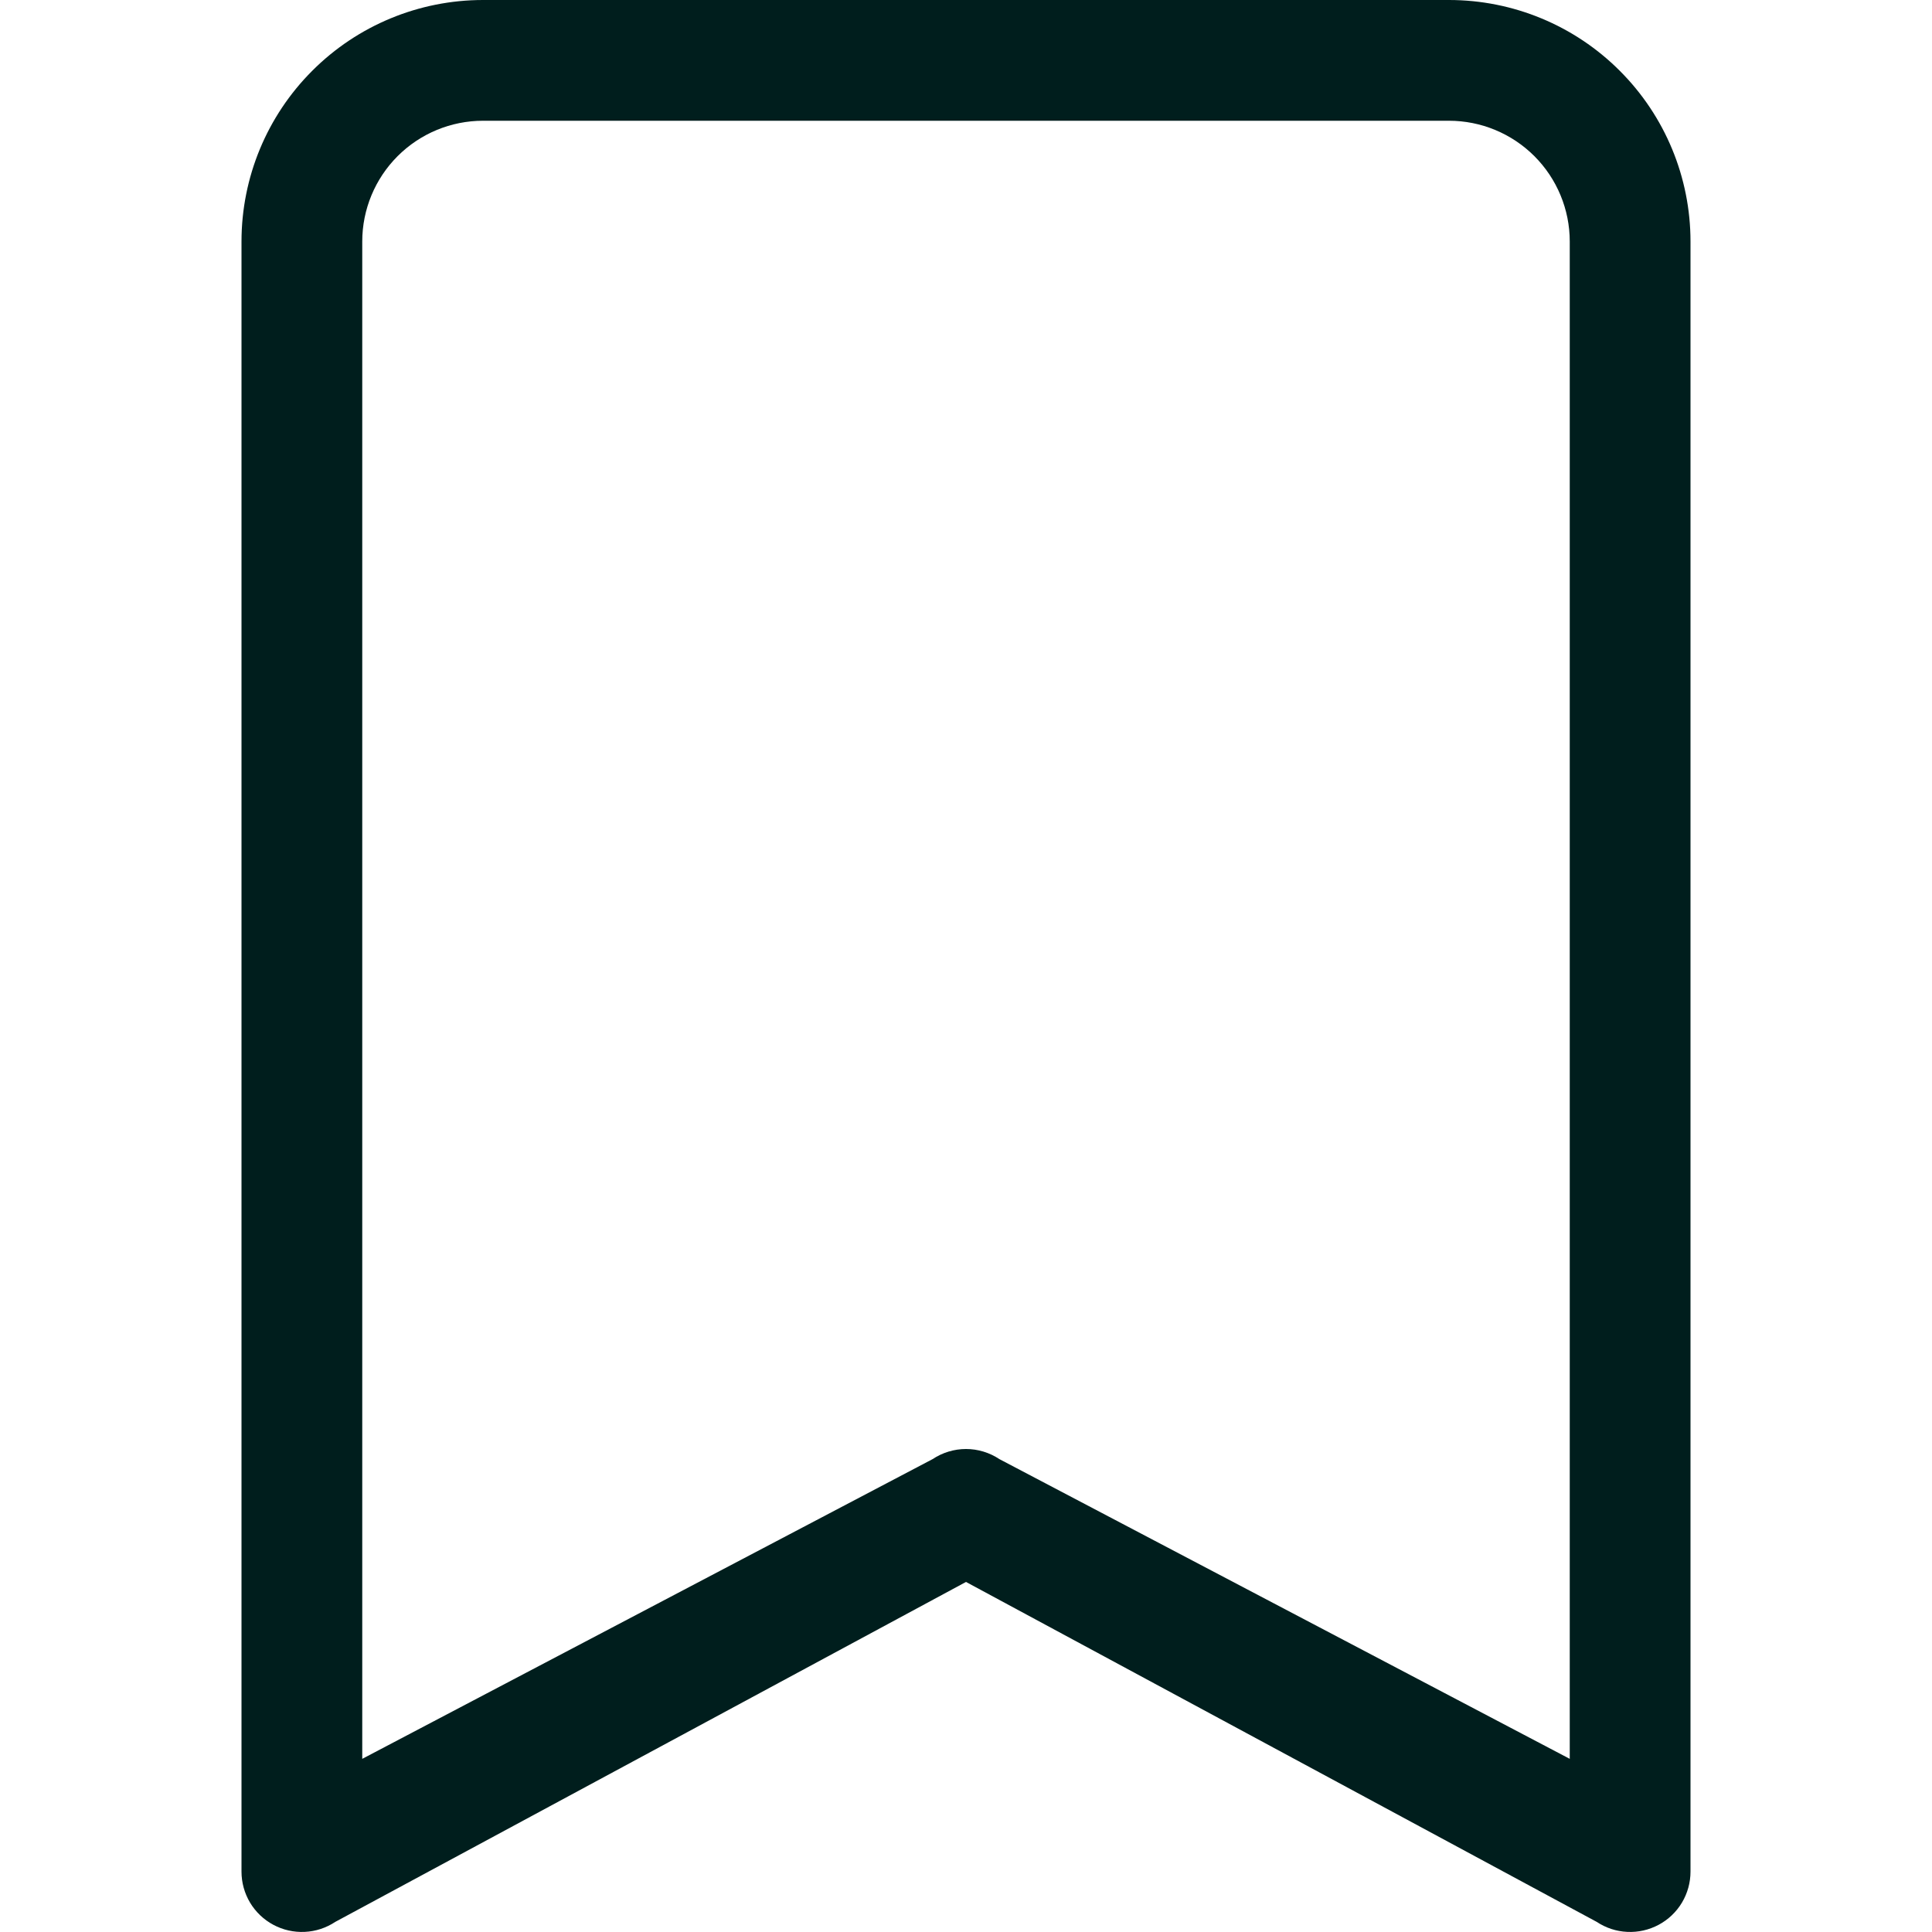
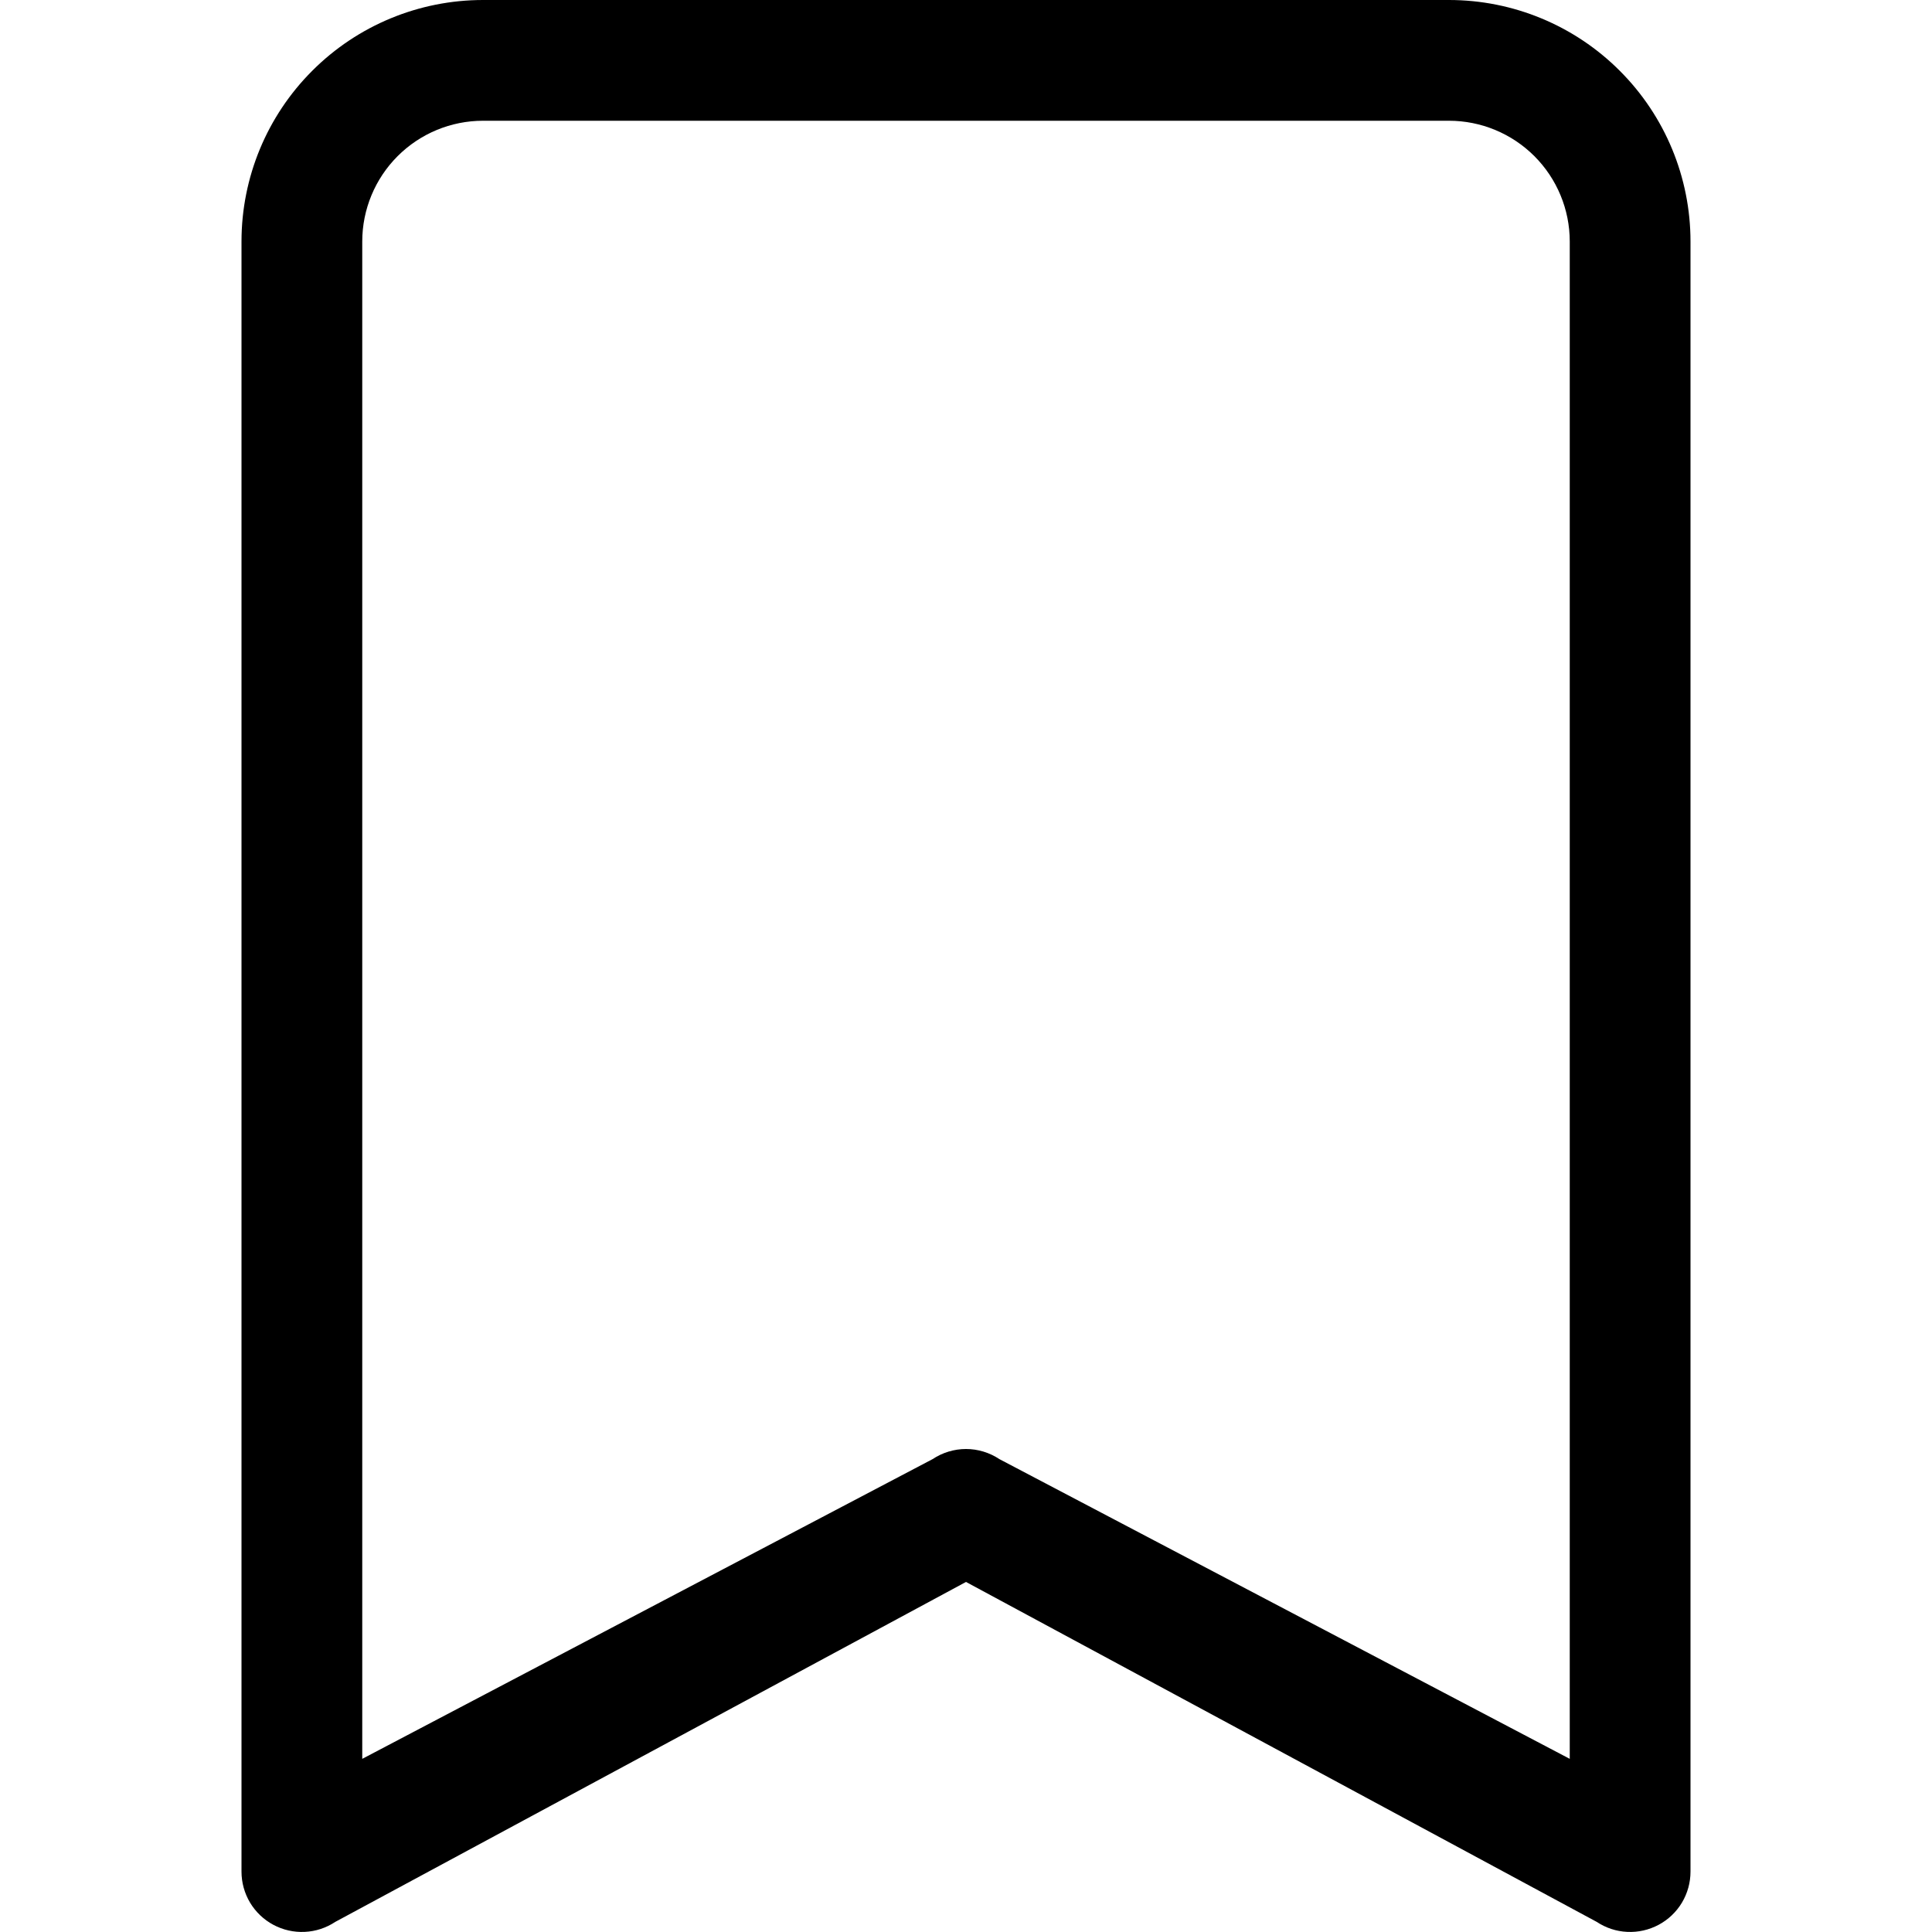
- <svg xmlns="http://www.w3.org/2000/svg" width="32" height="32" viewBox="0 0 32 32" fill="none">
-   <path d="M4 4C4 2.939 4.421 1.922 5.172 1.172C5.922 0.421 6.939 0 8 0L24 0C25.061 0 26.078 0.421 26.828 1.172C27.579 1.922 28 2.939 28 4V31C28 31.181 27.951 31.358 27.858 31.514C27.765 31.669 27.631 31.796 27.472 31.881C27.312 31.966 27.133 32.007 26.952 31.998C26.771 31.99 26.597 31.932 26.446 31.832L16 26.202L5.554 31.832C5.403 31.932 5.228 31.99 5.048 31.998C4.867 32.007 4.687 31.966 4.528 31.881C4.369 31.796 4.235 31.669 4.142 31.514C4.049 31.358 4 31.181 4 31V4ZM8 2C7.47 2 6.961 2.211 6.586 2.586C6.211 2.961 6 3.47 6 4V29.132L15.446 24.168C15.61 24.059 15.803 24 16 24C16.197 24 16.39 24.059 16.554 24.168L26 29.132V4C26 3.47 25.789 2.961 25.414 2.586C25.039 2.211 24.53 2 24 2H8Z" fill="#001E1D" />
+ <svg xmlns="http://www.w3.org/2000/svg" width="32" height="32" viewBox="0 0 32 32">
+   <path d="M4 4C4 2.939 4.421 1.922 5.172 1.172C5.922 0.421 6.939 0 8 0L24 0C25.061 0 26.078 0.421 26.828 1.172C27.579 1.922 28 2.939 28 4V31C28 31.181 27.951 31.358 27.858 31.514C27.765 31.669 27.631 31.796 27.472 31.881C27.312 31.966 27.133 32.007 26.952 31.998C26.771 31.99 26.597 31.932 26.446 31.832L16 26.202L5.554 31.832C5.403 31.932 5.228 31.99 5.048 31.998C4.867 32.007 4.687 31.966 4.528 31.881C4.369 31.796 4.235 31.669 4.142 31.514C4.049 31.358 4 31.181 4 31V4ZM8 2C7.47 2 6.961 2.211 6.586 2.586C6.211 2.961 6 3.47 6 4V29.132L15.446 24.168C15.61 24.059 15.803 24 16 24C16.197 24 16.39 24.059 16.554 24.168L26 29.132V4C26 3.47 25.789 2.961 25.414 2.586C25.039 2.211 24.53 2 24 2H8Z" />
</svg>
